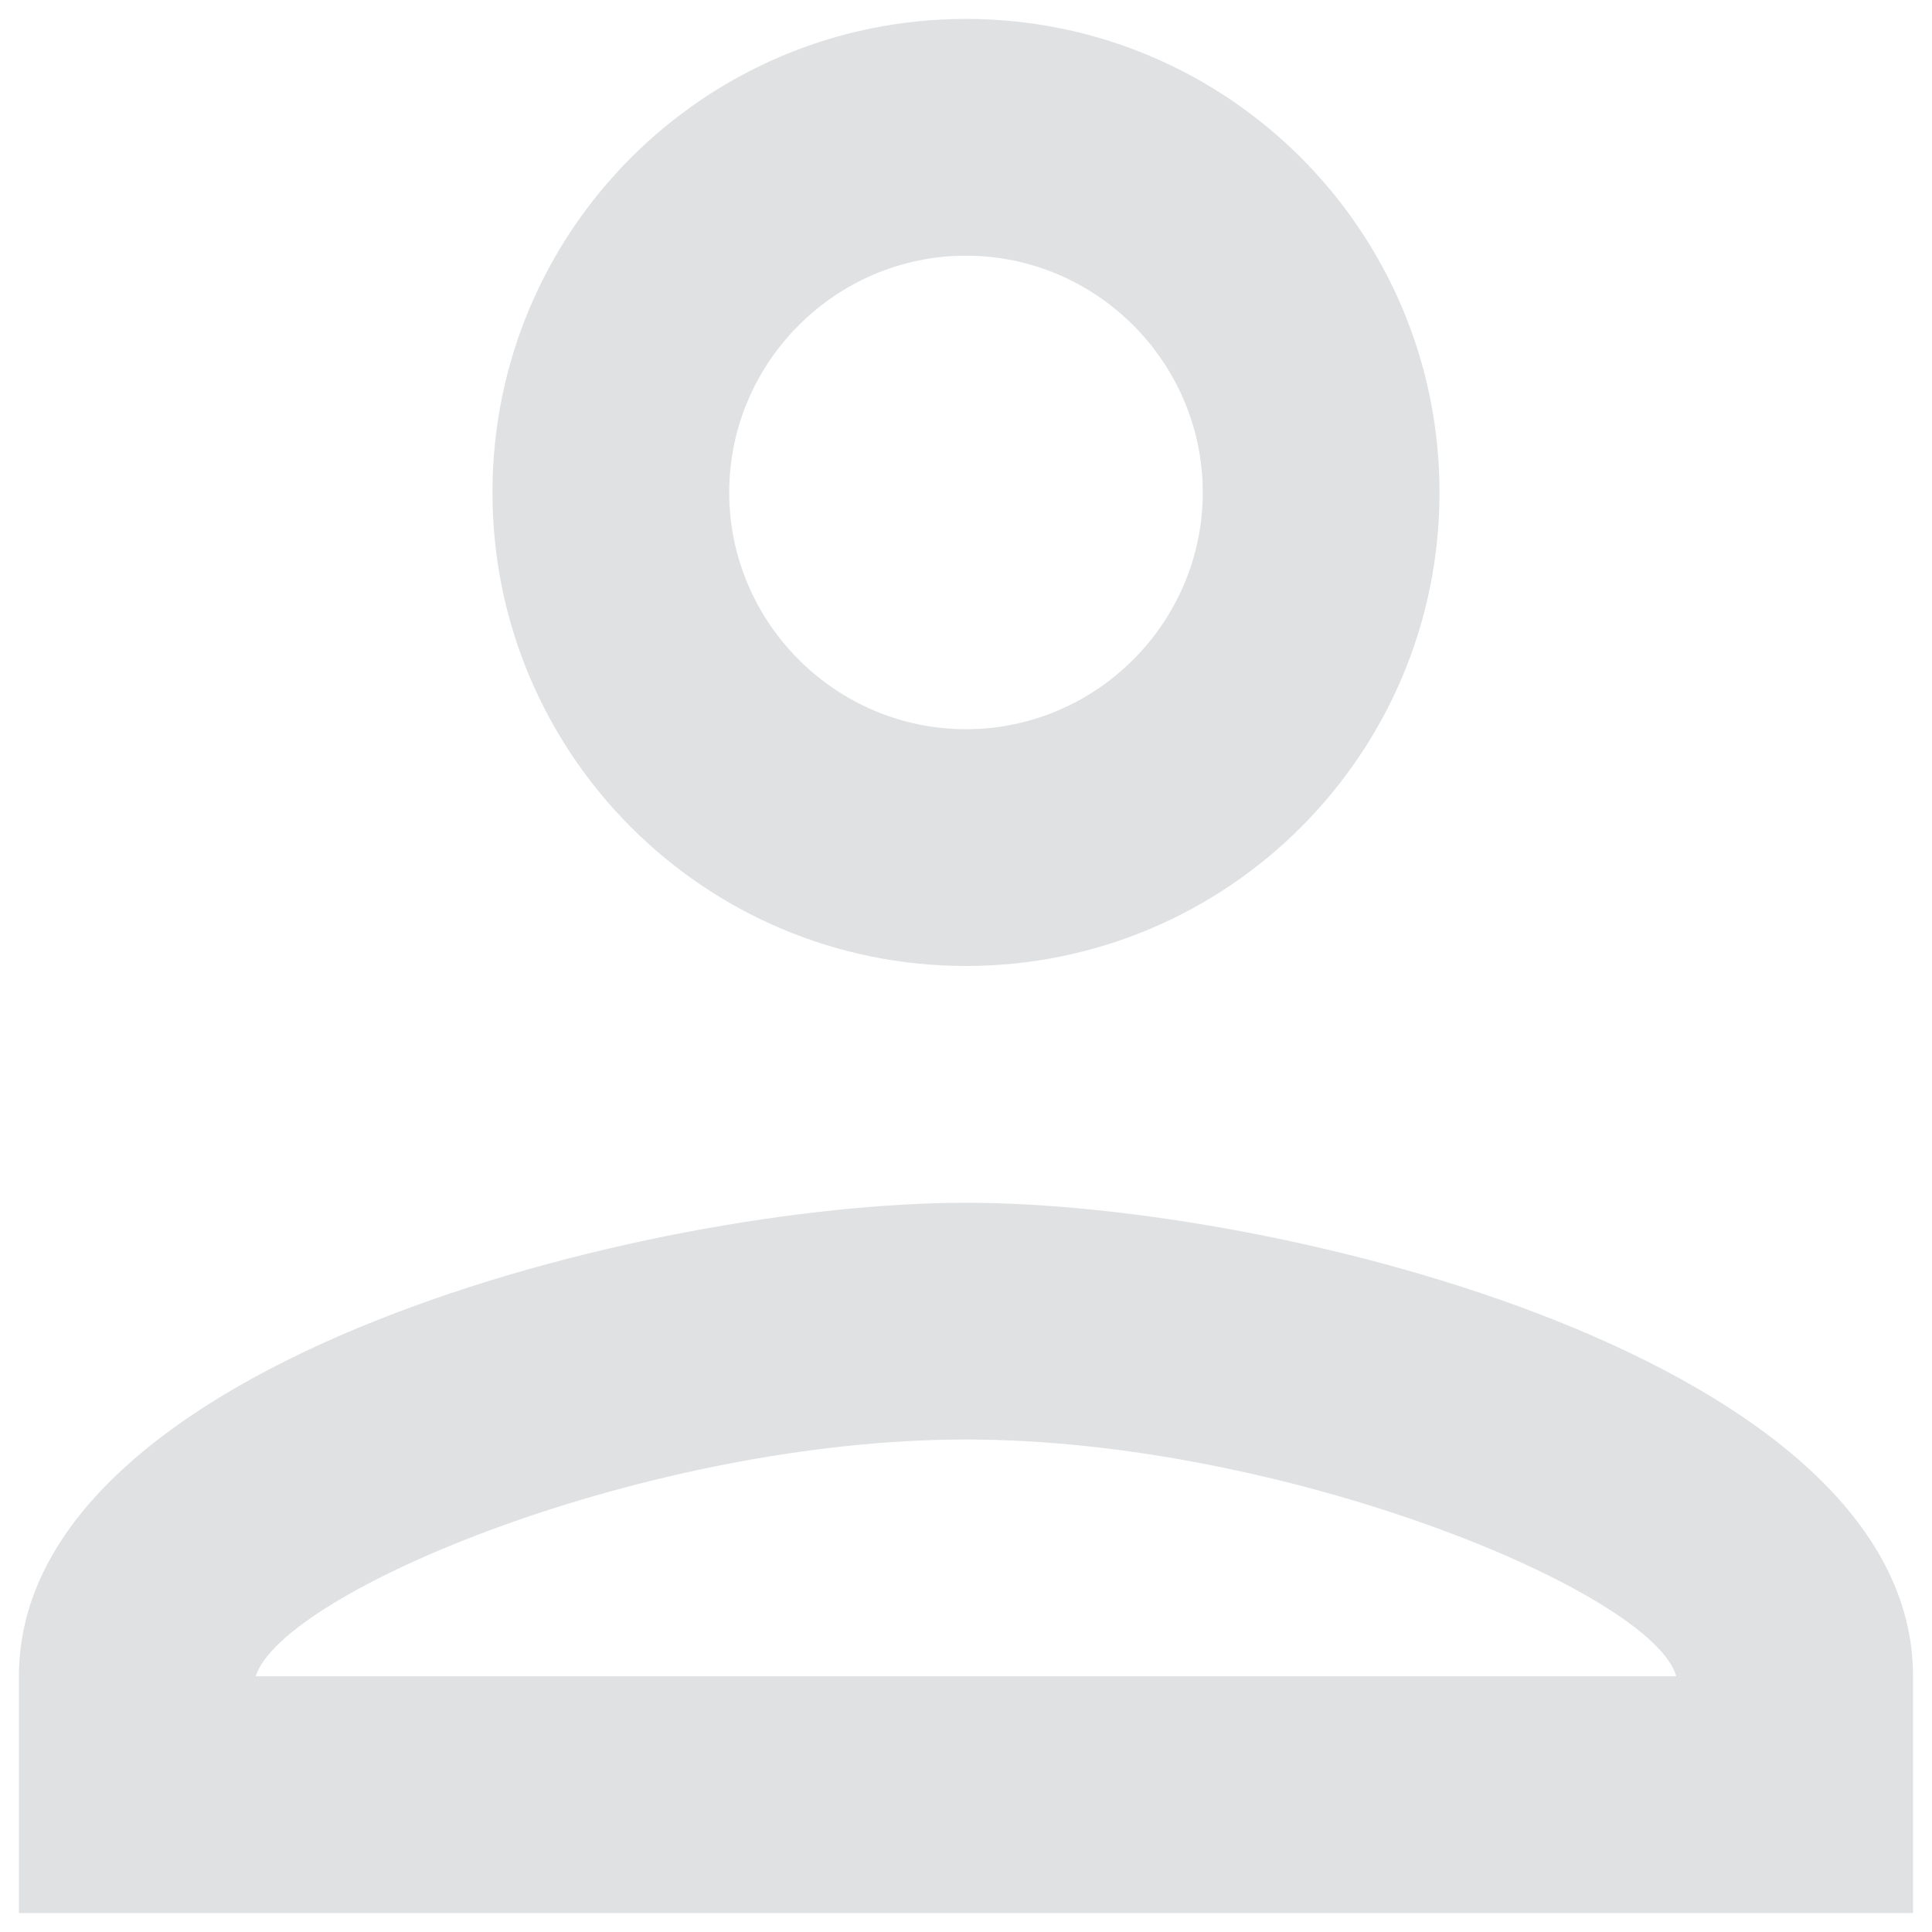
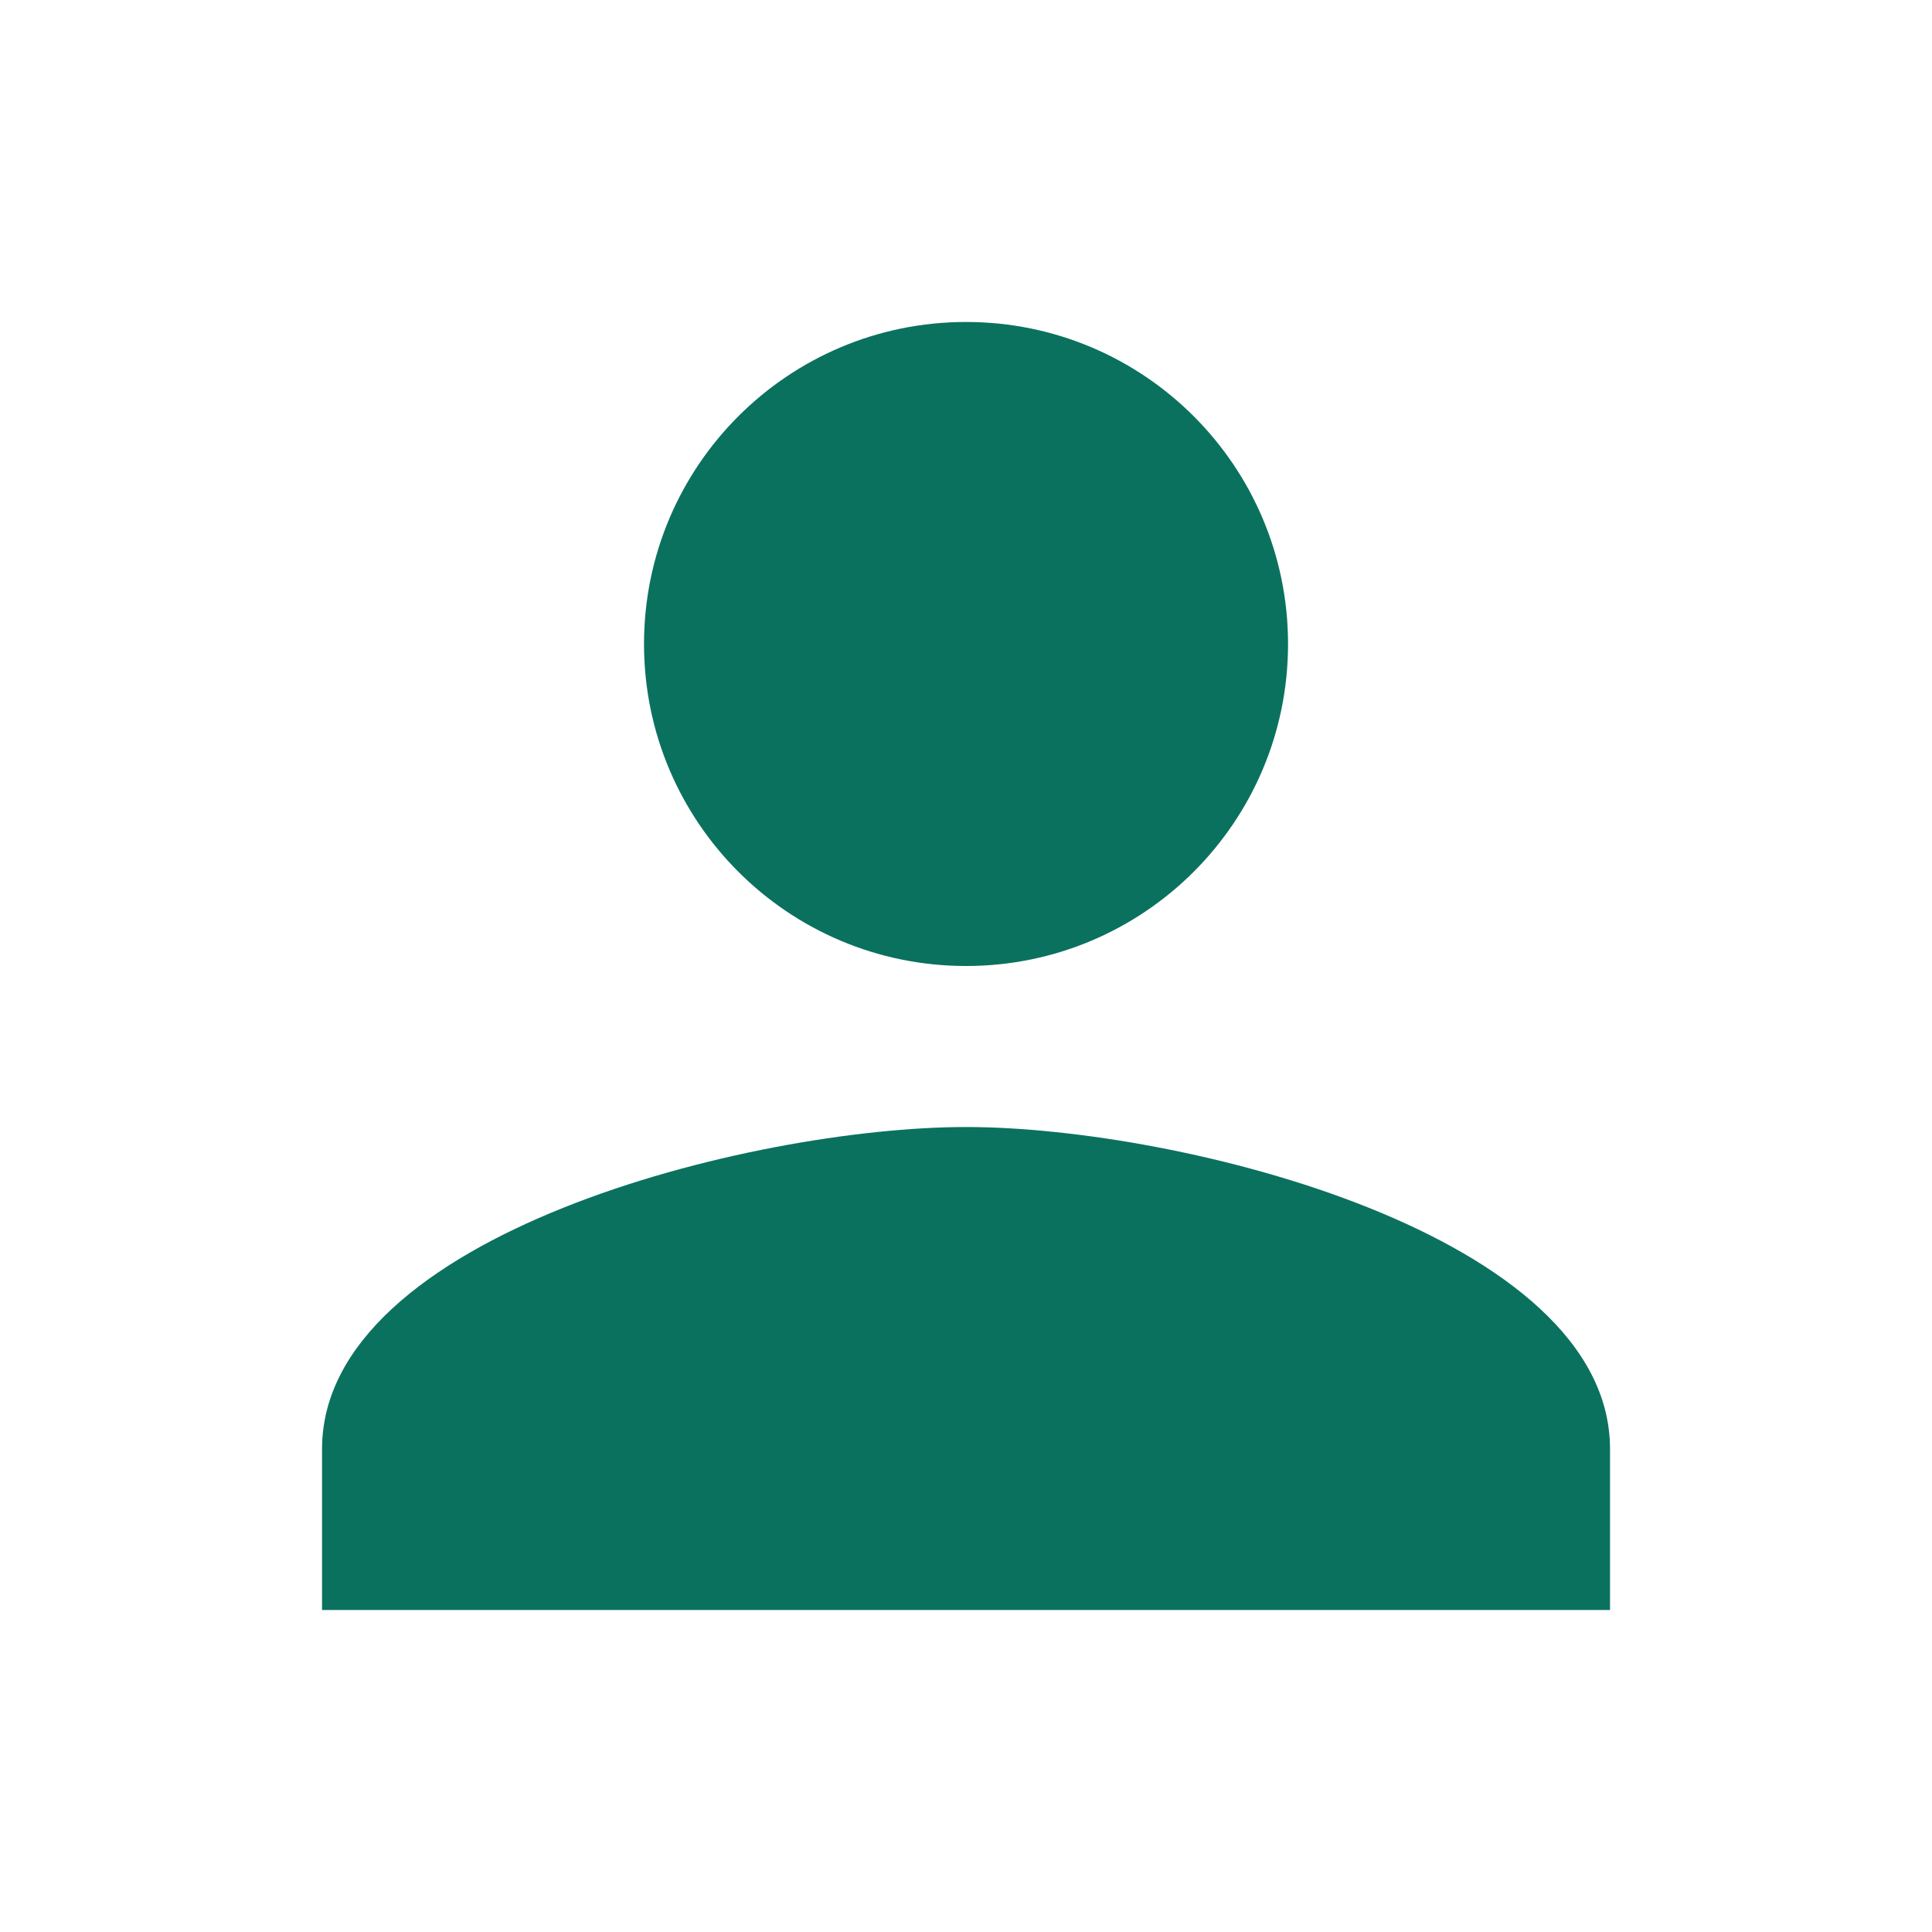
- <svg xmlns="http://www.w3.org/2000/svg" width="68" height="68" viewBox="0 0 68 68" fill="none">
-   <path d="M33.999 8.999C38.583 8.999 42.333 12.749 42.333 17.333C42.333 21.916 38.583 25.666 33.999 25.666C29.416 25.666 25.666 21.916 25.666 17.333C25.666 12.749 29.416 8.999 33.999 8.999ZM33.999 50.666C45.249 50.666 58.166 56.041 58.999 58.999H8.999C9.958 55.999 22.791 50.666 33.999 50.666ZM33.999 0.666C24.791 0.666 17.333 8.124 17.333 17.333C17.333 26.541 24.791 33.999 33.999 33.999C43.208 33.999 50.666 26.541 50.666 17.333C50.666 8.124 43.208 0.666 33.999 0.666ZM33.999 42.333C22.874 42.333 0.666 47.916 0.666 58.999V67.333H67.333V58.999C67.333 47.916 45.124 42.333 33.999 42.333Z" fill="#DFE1E3" />
+ <svg xmlns="http://www.w3.org/2000/svg" width="32" height="32" viewBox="0 0 32 32" fill="none">
+   <path d="M16.001 16C18.947 16 21.334 13.614 21.334 10.667C21.334 7.72 18.947 5.333 16.001 5.333C13.054 5.333 10.667 7.72 10.667 10.667C10.667 13.614 13.054 16 16.001 16ZM16.001 18.667C12.441 18.667 5.334 20.453 5.334 24V26.667H26.667V24C26.667 20.453 19.561 18.667 16.001 18.667Z" fill="#0A715F" />
</svg>
